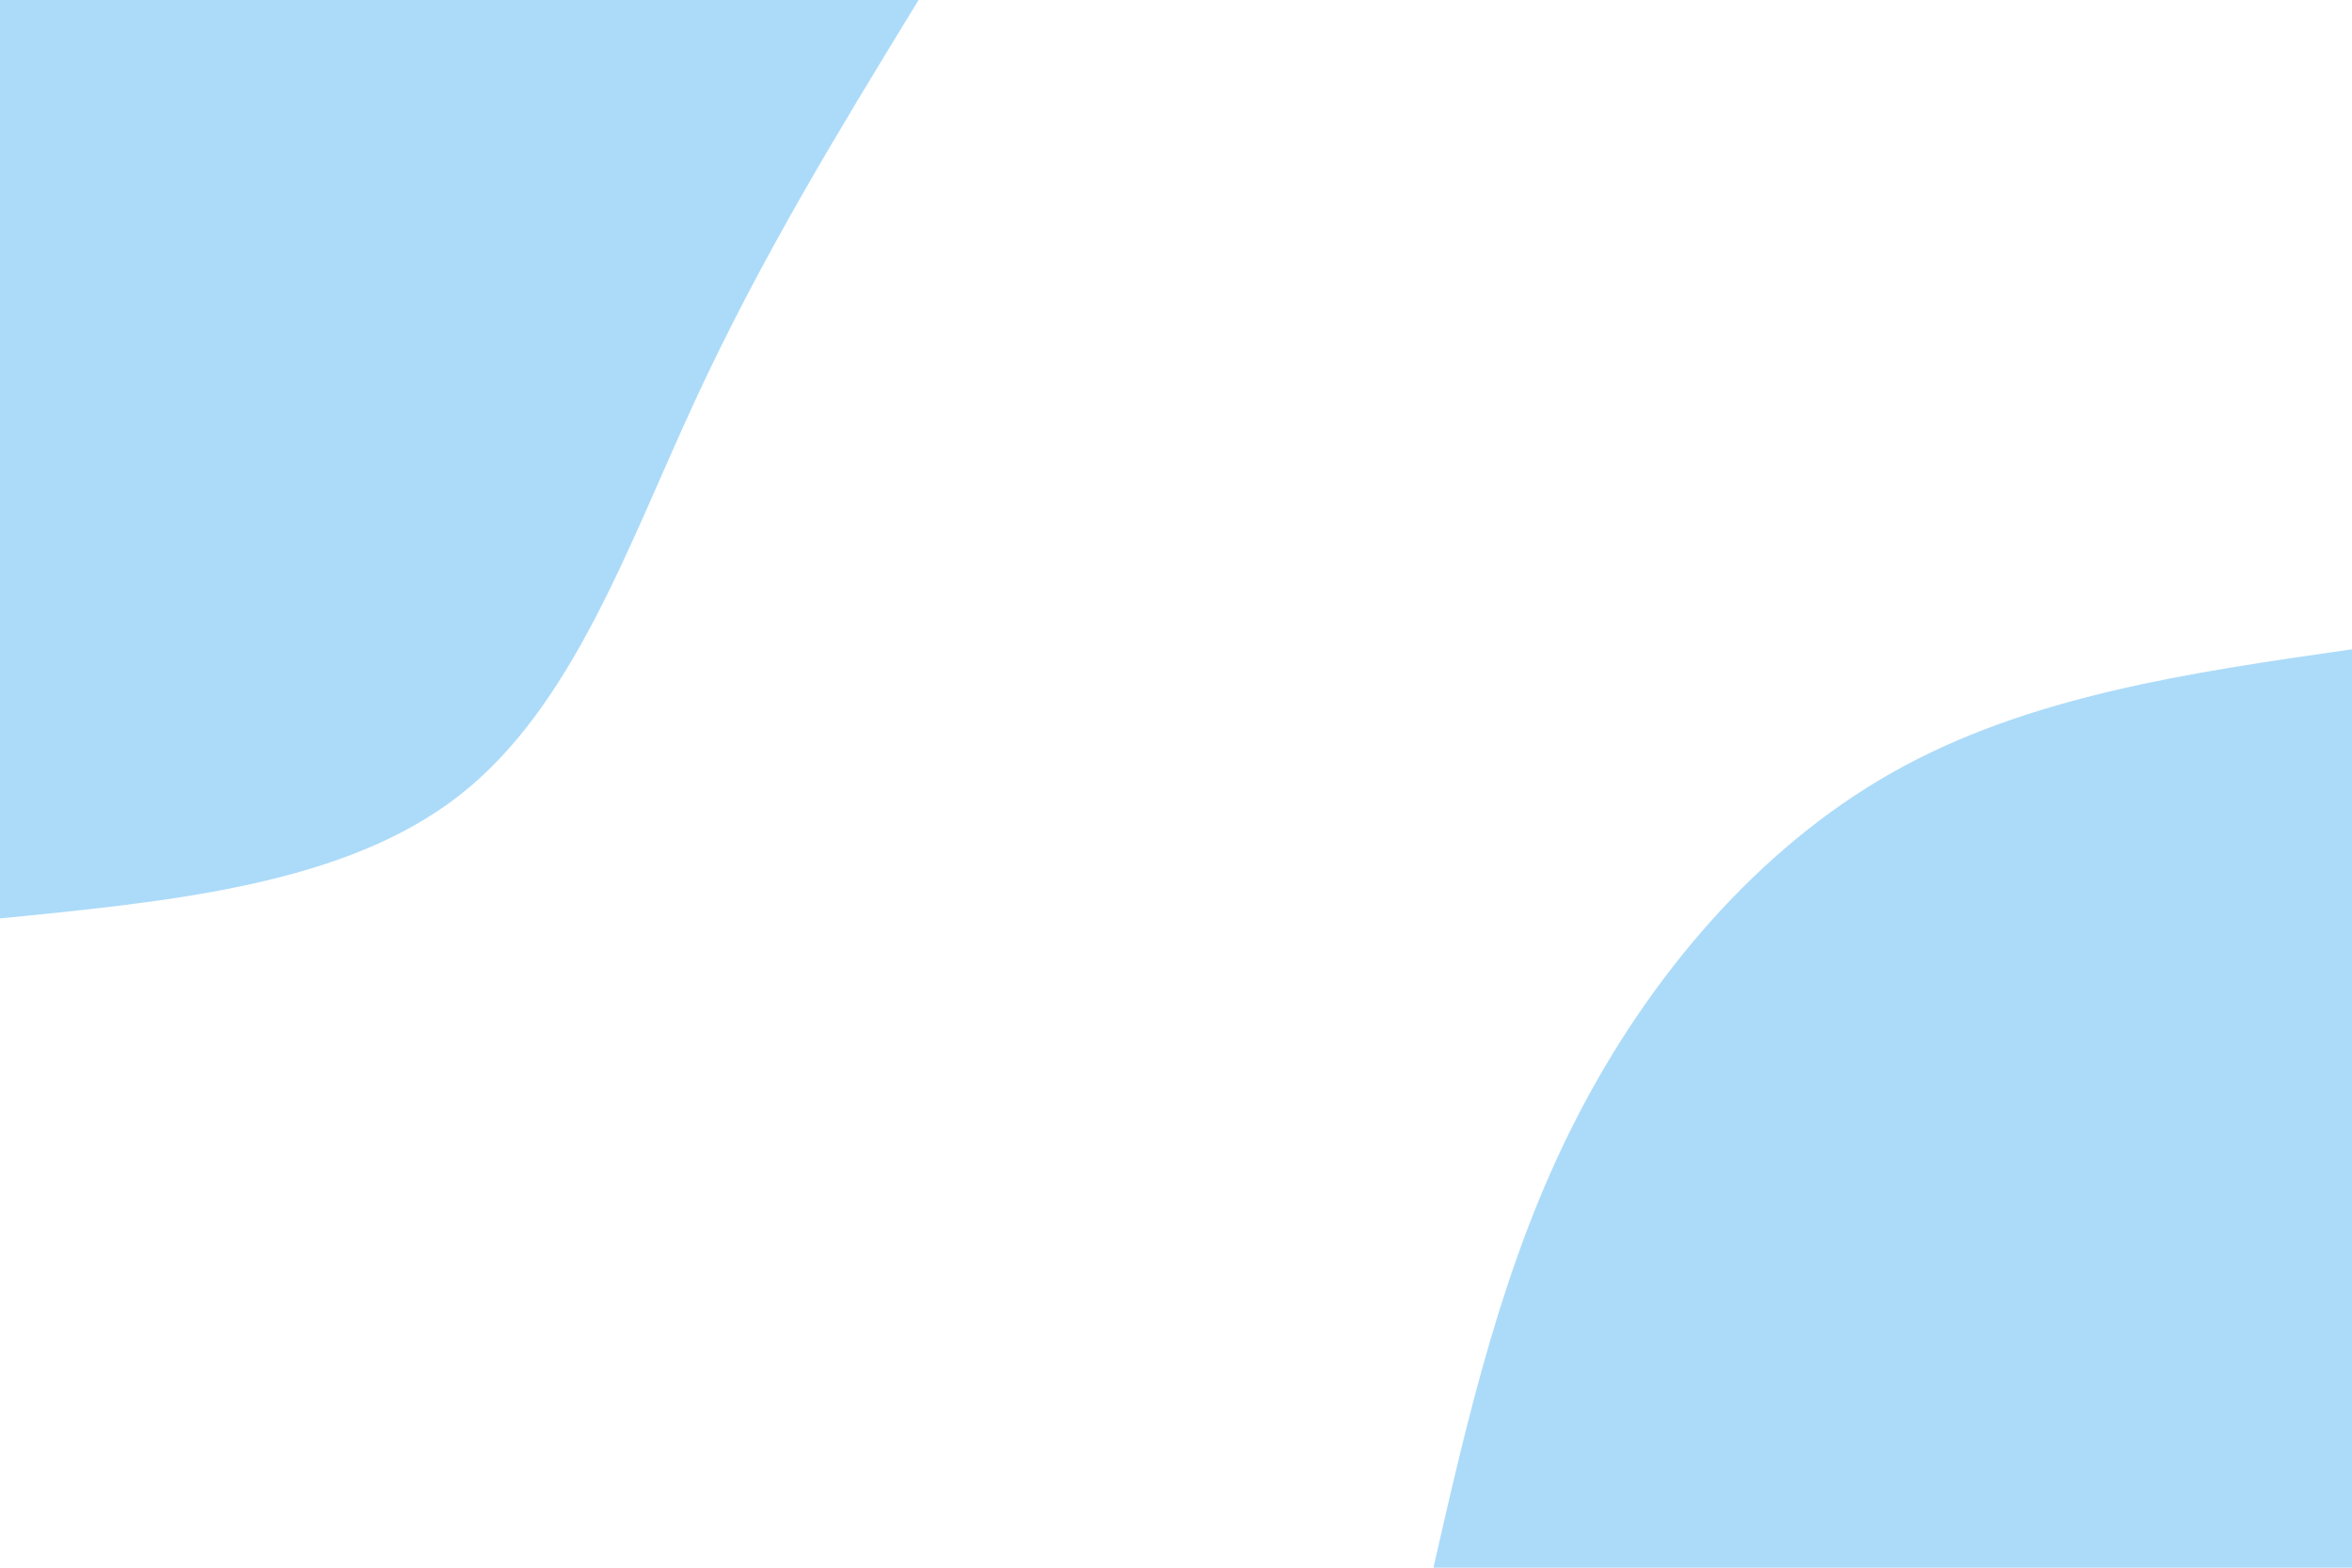
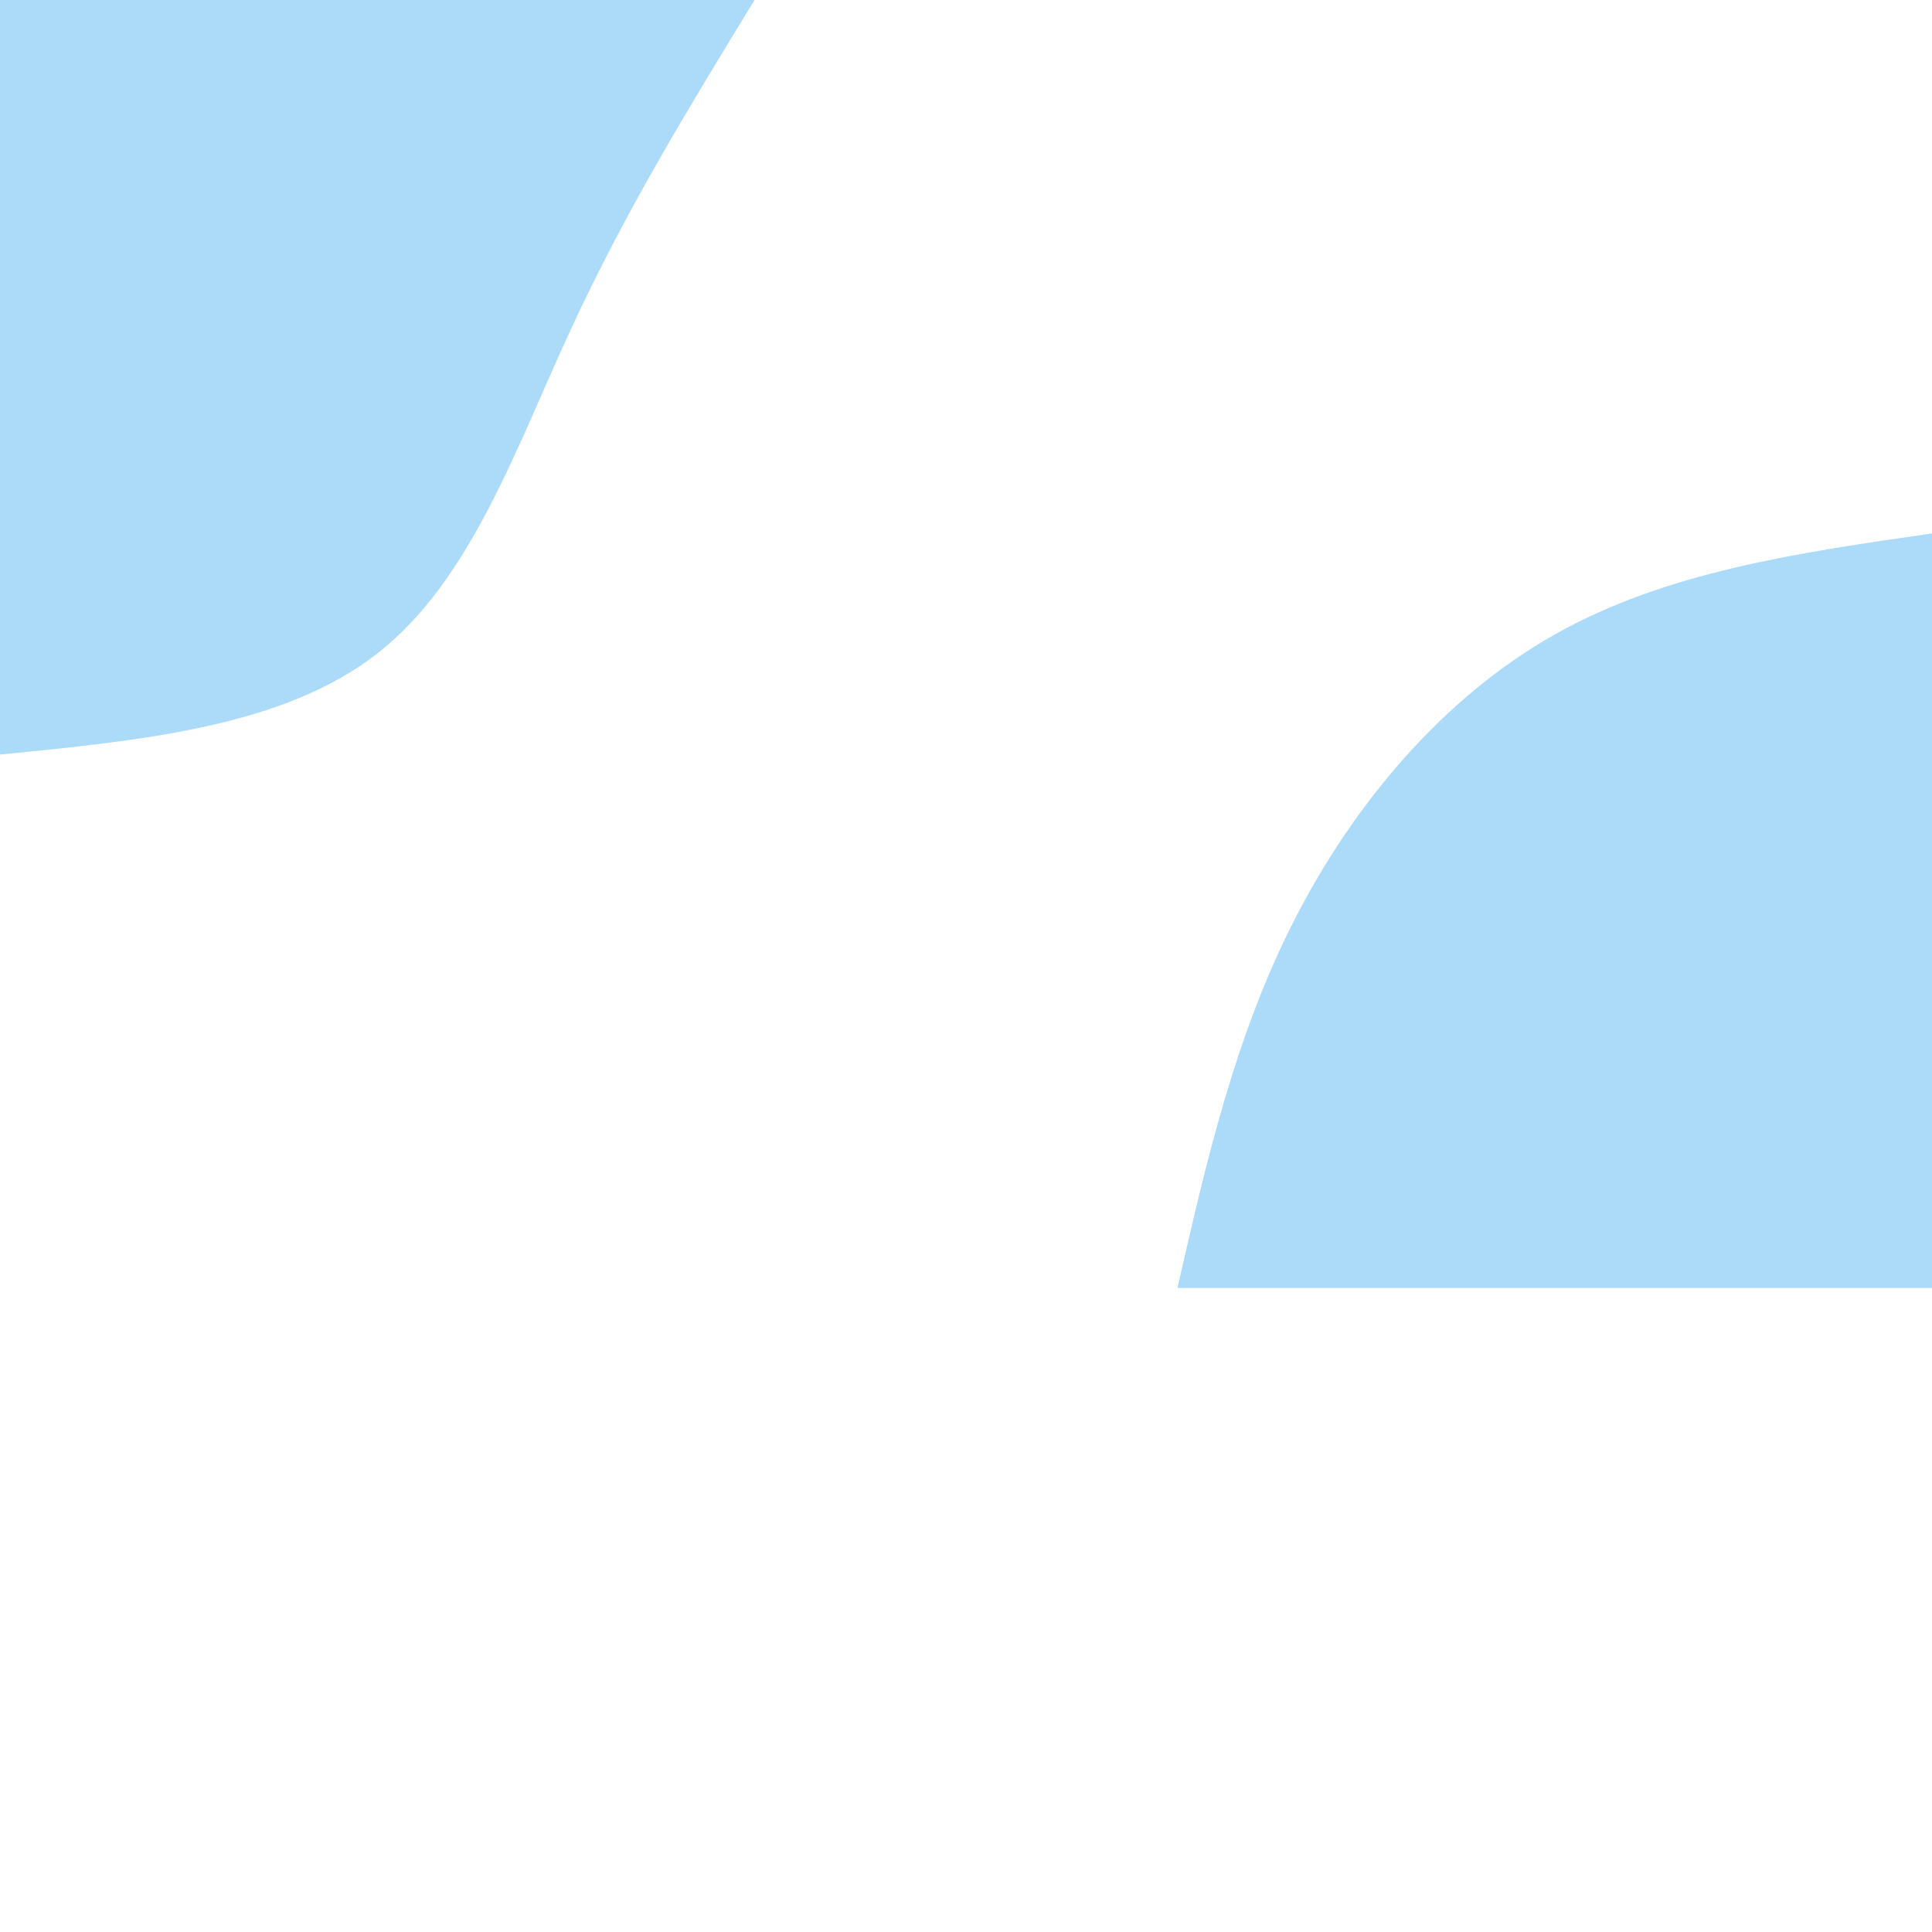
- <svg xmlns="http://www.w3.org/2000/svg" id="visual" viewBox="0 0 900 600">
+ <svg xmlns="http://www.w3.org/2000/svg" id="visual" viewBox="0 0 900 900">
  <g transform="translate(900, 600)">
    <path d="M-351.5 0C-338.1 -58.7 -324.7 -117.4 -297 -171.5C-269.4 -225.6 -227.6 -275.2 -175.8 -304.4C-123.9 -333.7 -62 -342.6 0 -351.5L0 0Z" fill="#acdbf9" />
  </g>
  <g transform="translate(0, 0)">
    <path d="M351.5 0C321.5 49.1 291.4 98.2 265.9 153.5C240.3 208.8 219.3 270.4 175.8 304.4C132.2 338.5 66.1 345 0 351.5L0 0Z" fill="#acdbf9" />
  </g>
</svg>
